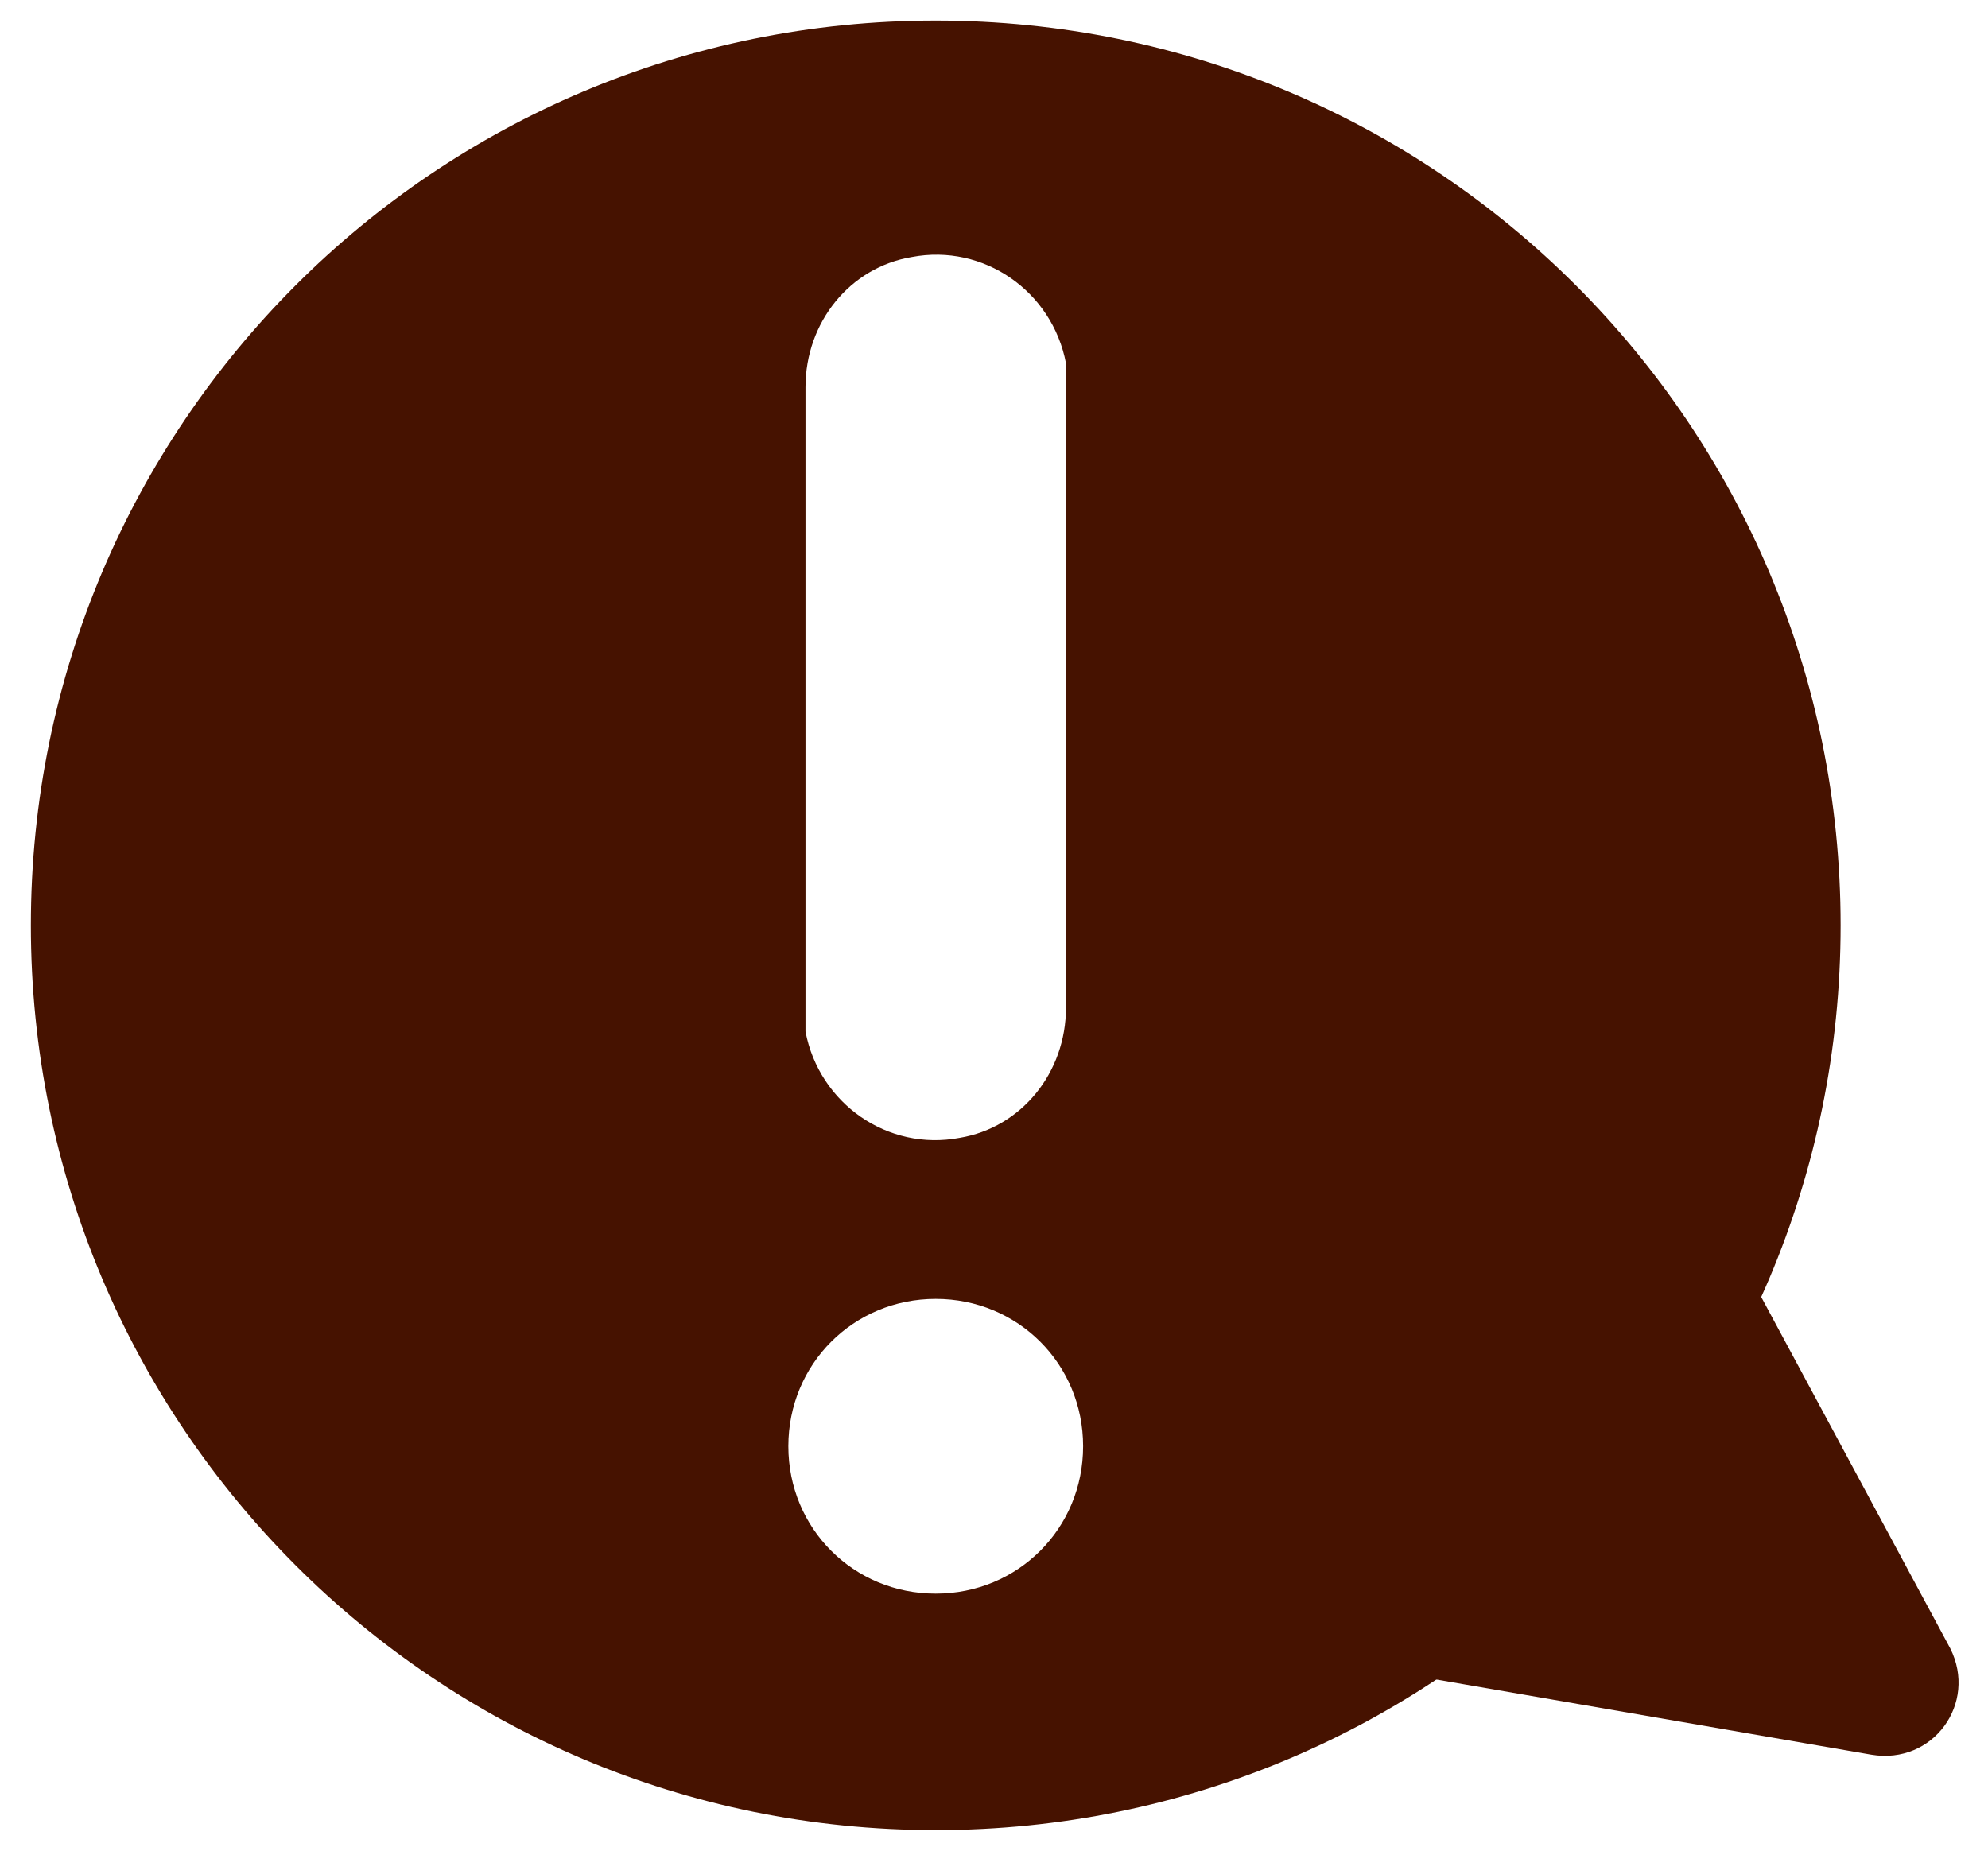
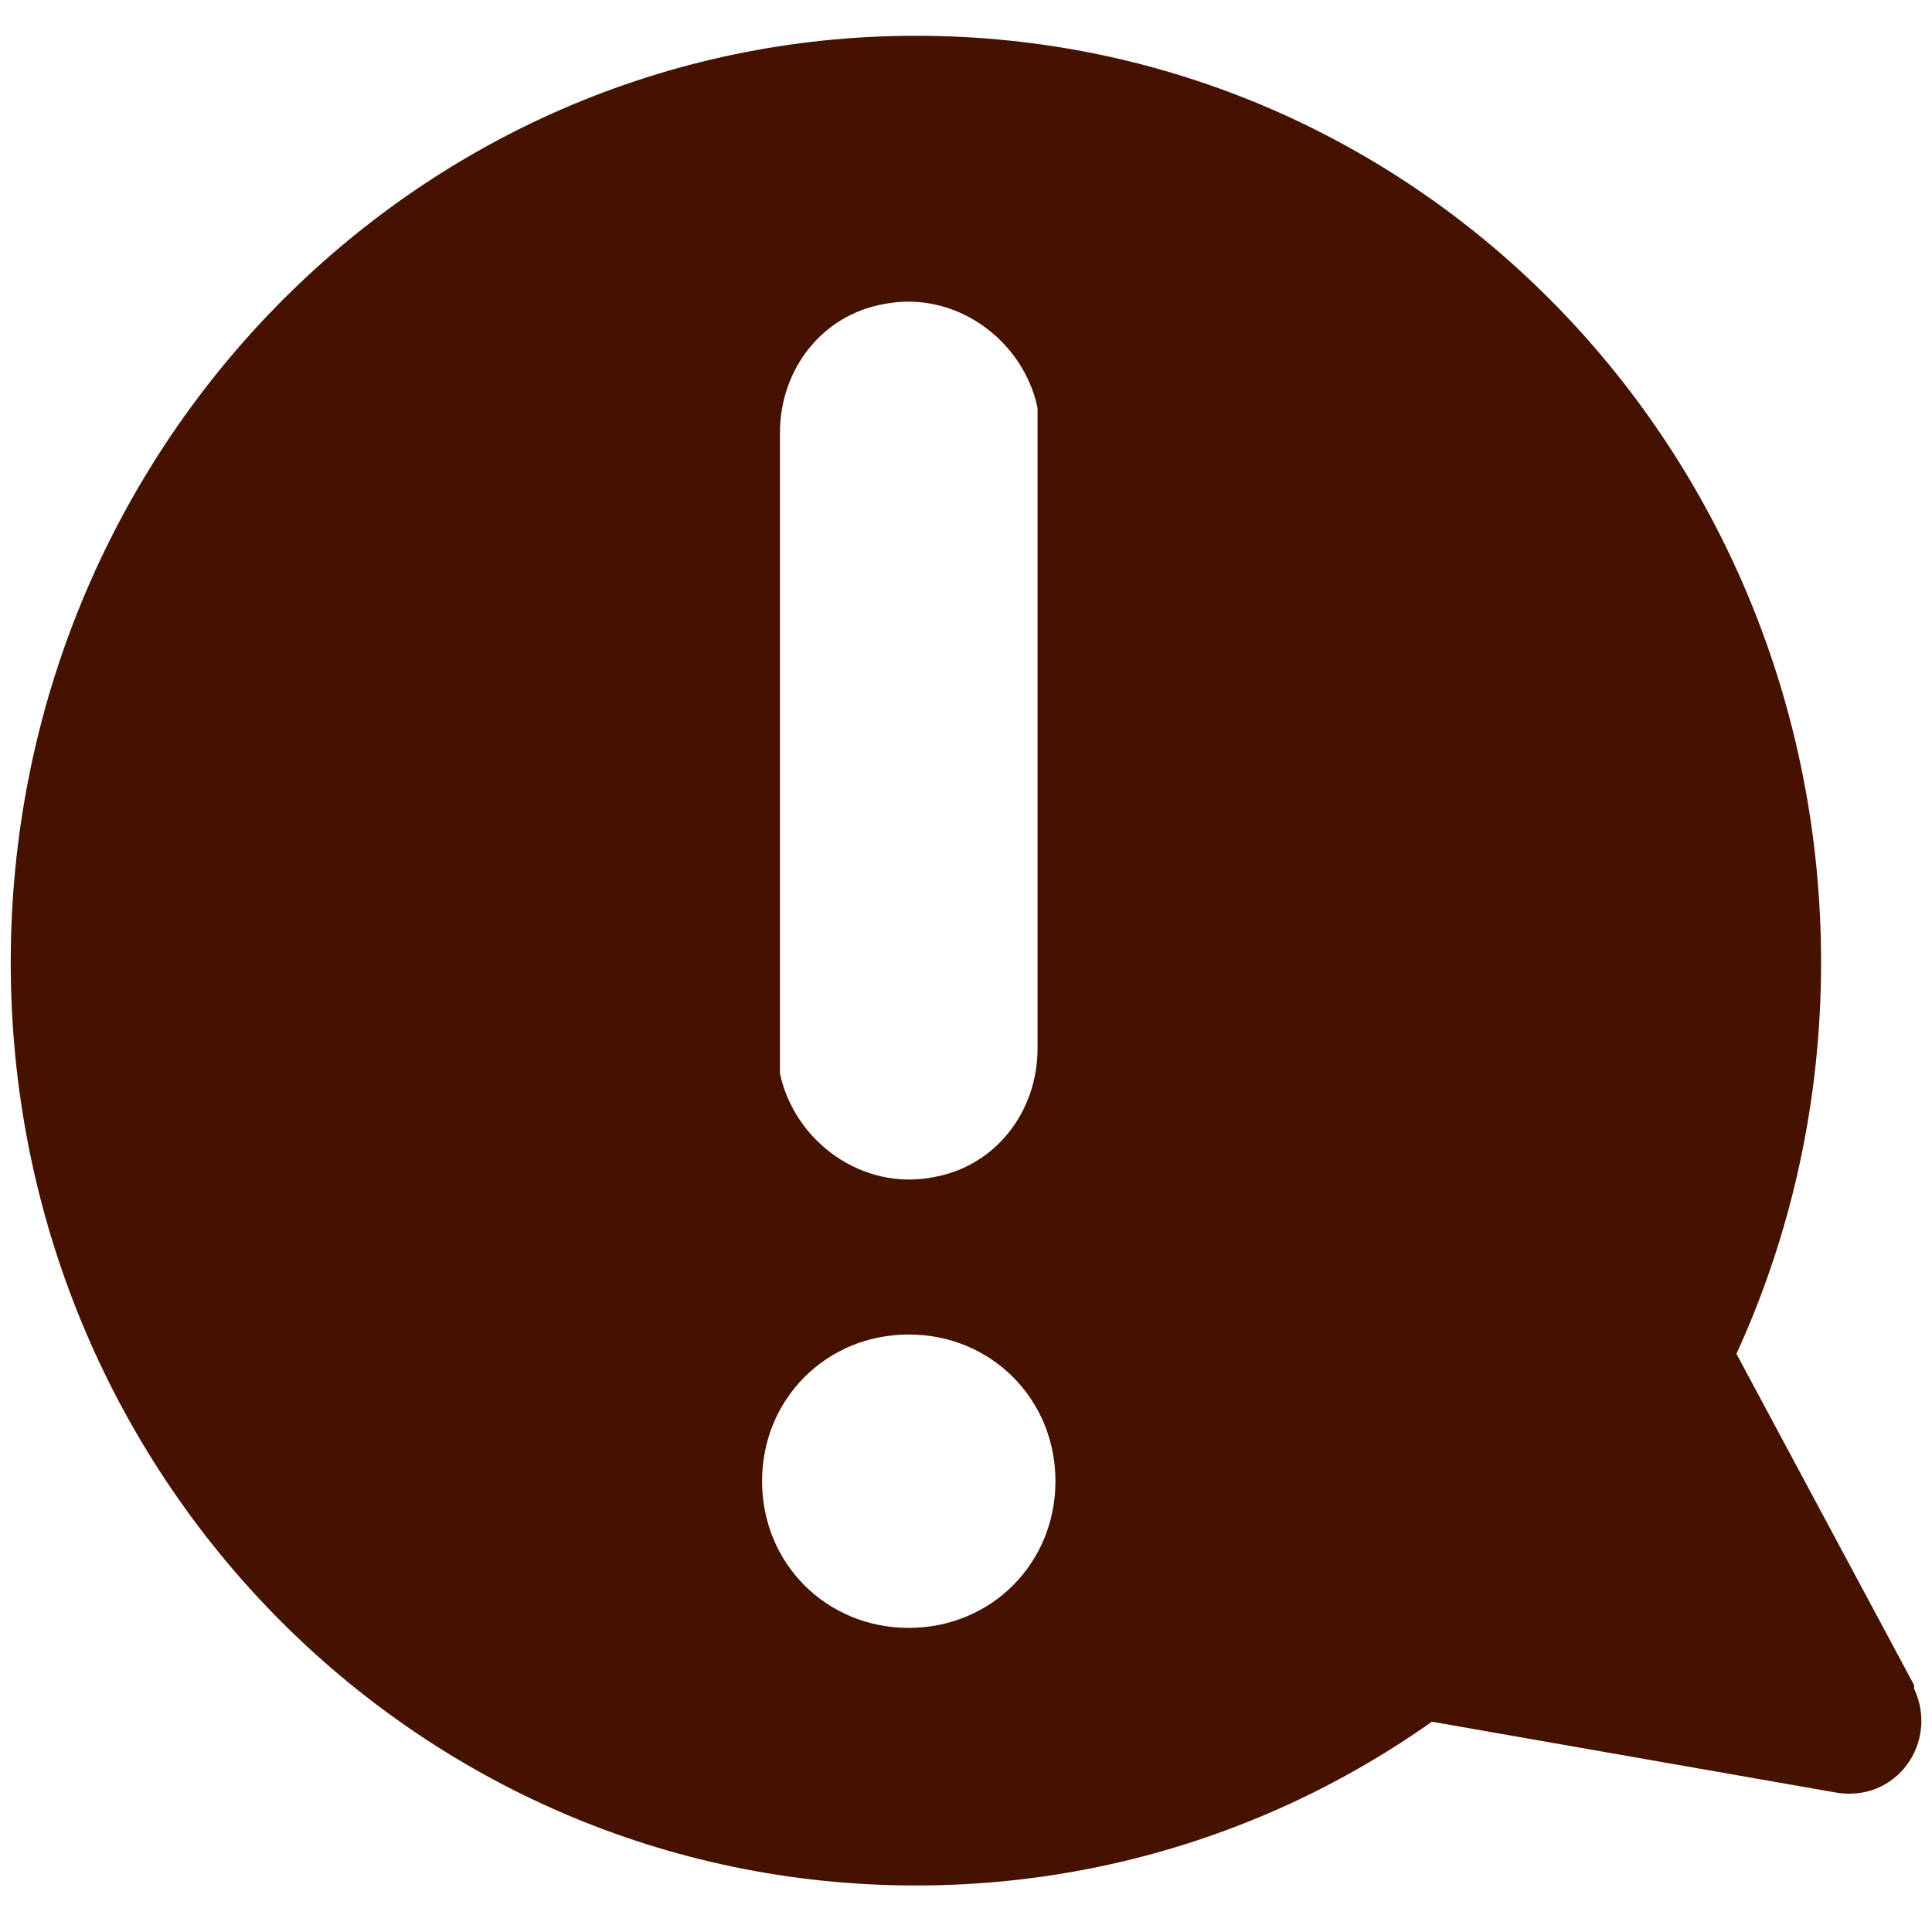
- <svg xmlns="http://www.w3.org/2000/svg" id="Layer_1" version="1.1" viewBox="0 0 58 54">
+ <svg xmlns="http://www.w3.org/2000/svg" id="Layer_1" version="1.1" viewBox="0 0 54 54">
  <defs>
    <style>
      .st0 {
        fill: #461200;
      }
    </style>
  </defs>
-   <path class="st0" d="M27.3.6C12.7.6.9,12.4.9,27s11.8,26.4,26.4,26.4,26.4-11.8,26.4-26.4S41.9.6,27.3.6ZM26.6,7.5c2.1-.4,4.1,1,4.5,3.1v18.8c0,1.9-1.3,3.5-3.1,3.8-2.1.4-4.1-1-4.5-3.1V11.3c0-1.9,1.3-3.5,3.1-3.8ZM27.3,46.5c-2.4,0-4.3-1.9-4.3-4.3s1.9-4.3,4.3-4.3,4.3,1.9,4.3,4.3-1.9,4.3-4.3,4.3Z" />
-   <path class="st0" d="M56.9,48.1l-7.8-14.5-10.7,14.8,16.2,2.8c1.8.3,3.1-1.5,2.3-3.1Z" />
+   <path class="st0" d="M25.6,1C11.6,1,.3,12.6.3,26.9s11.3,25.8,25.3,25.8,25.3-11.5,25.3-25.8S39.7,1,25.6,1ZM24.7,8.5c2-.4,3.9,1,4.3,2.9v17.9c0,1.8-1.2,3.3-2.9,3.6-2,.4-3.9-1-4.3-2.9V12.1c0-1.8,1.2-3.3,2.9-3.6ZM25.4,45.5c-2.3,0-4.1-1.8-4.1-4.1s1.8-4.1,4.1-4.1,4.1,1.8,4.1,4.1-1.8,4.1-4.1,4.1Z" />
+   <path class="st0" d="M53.5,47.1l-7.4-13.8-10.2,14.1,15.4,2.7c1.7.3,2.9-1.4,2.2-2.9h0Z" />
</svg>
